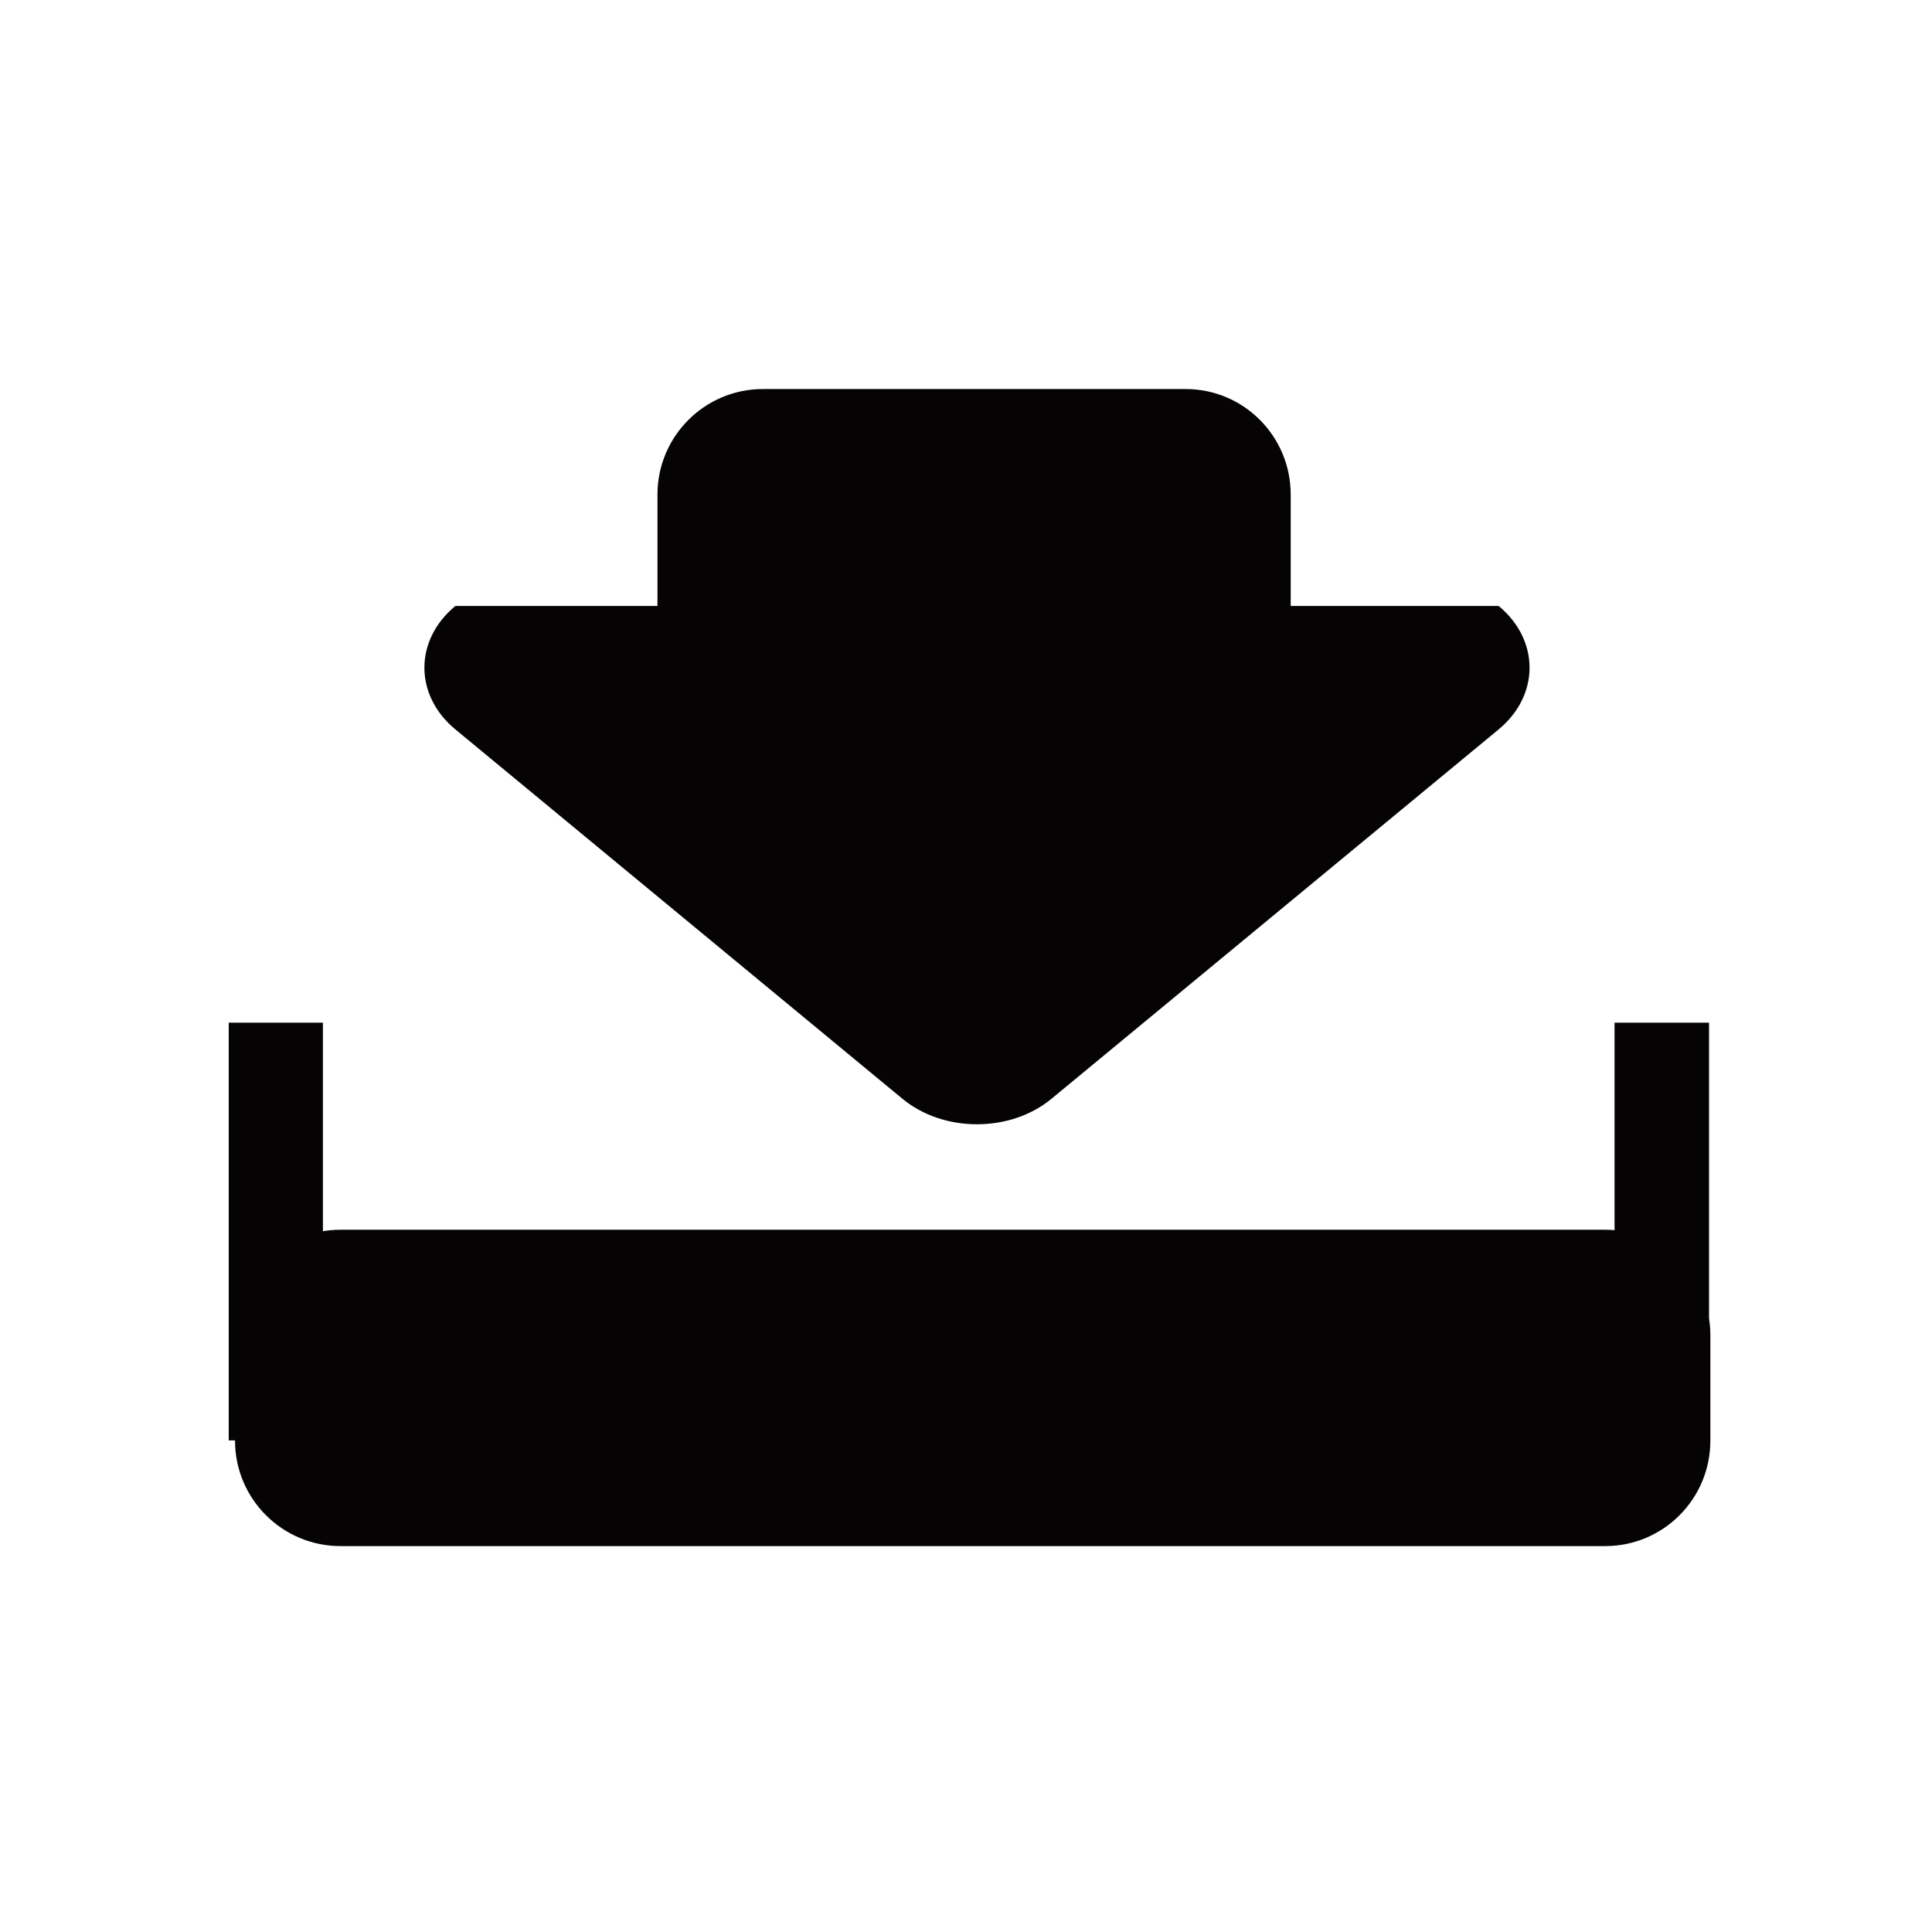
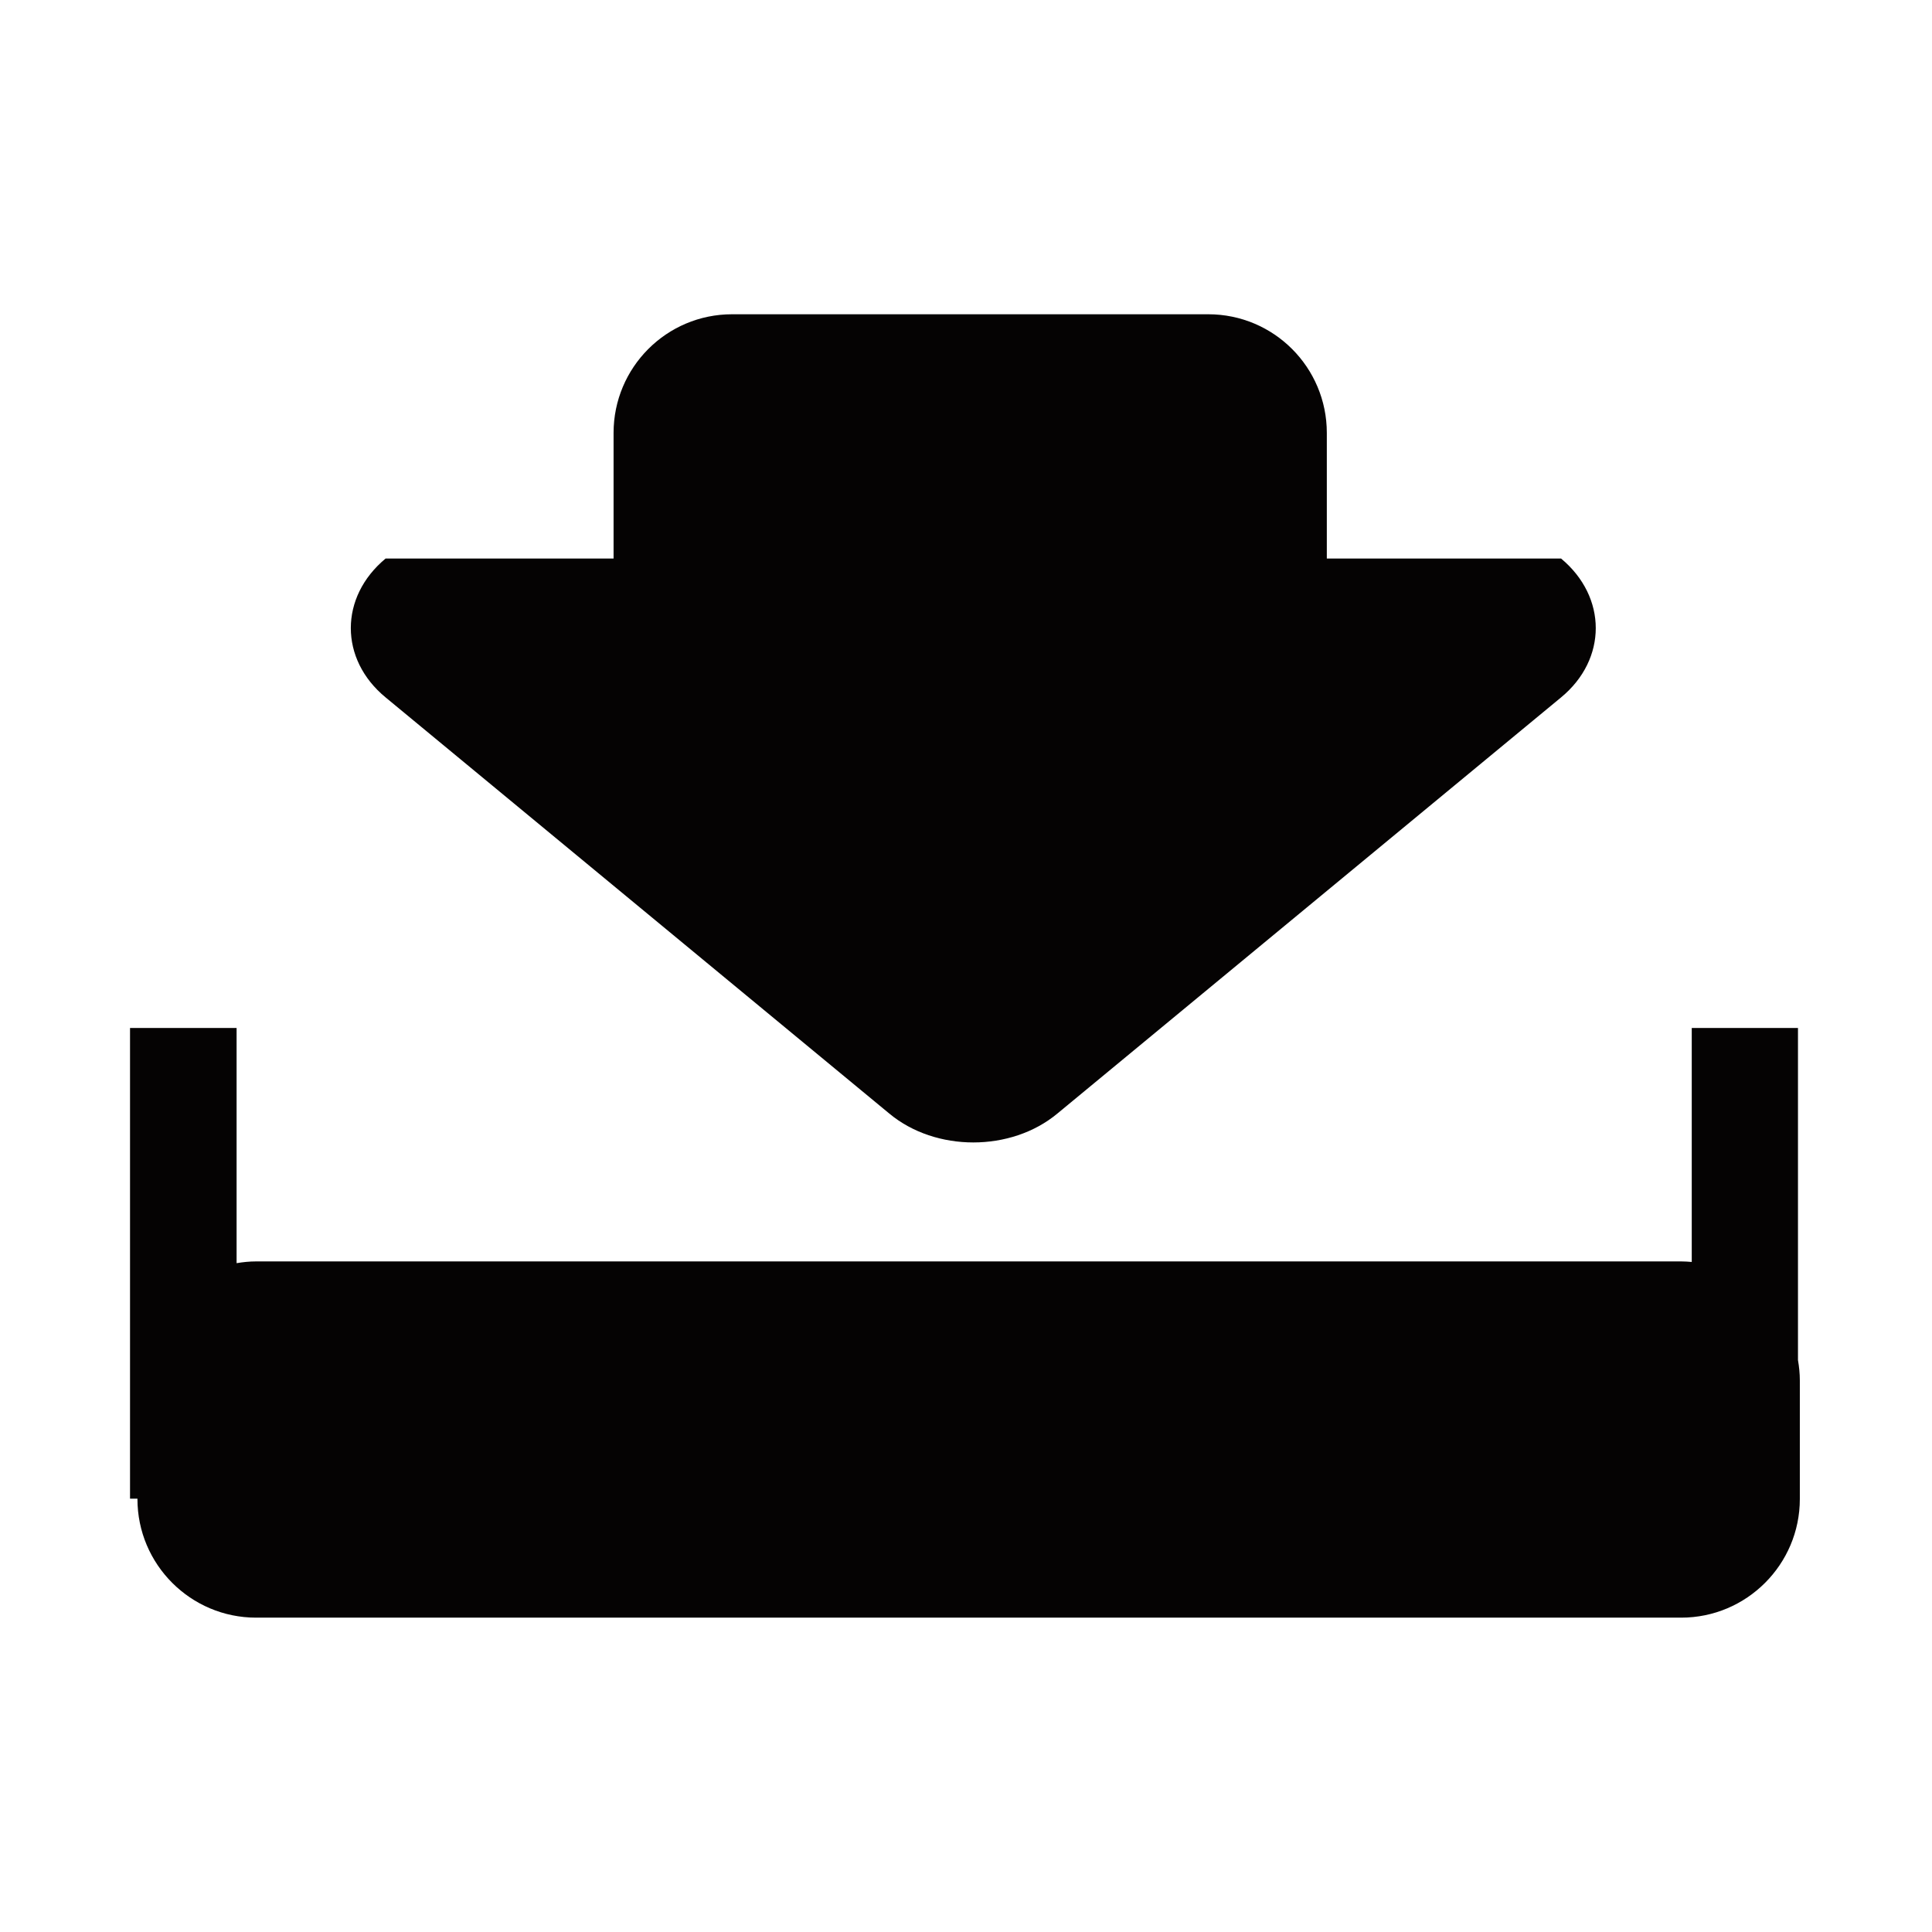
<svg xmlns="http://www.w3.org/2000/svg" version="1.1" id="Layer_1" x="0px" y="0px" width="1000px" height="1000px" viewBox="0 0 1000 1000" enable-background="new 0 0 1000 1000" xml:space="preserve">
-   <path fill="#050303" d="M830.846,800.257H176.247c-30.151,0-54.602-24.45-54.602-54.603v-54.539  c0-30.152,24.451-54.603,54.602-54.603h654.599c30.099,0,54.437,24.45,54.437,54.603v54.539  C885.282,775.807,860.944,800.257,830.846,800.257L830.846,800.257z M775.71,377.528L544.271,568.706  c-21.312,17.623-55.884,17.623-77.188,0L235.688,377.528c-21.355-17.634-21.355-46.236,0-63.87H775.71  C797.023,331.292,797.023,359.894,775.71,377.528L775.71,377.528z M613.678,375.827H394.85c-30.09,0-54.542-24.461-54.542-54.603  v-65.254c0-30.151,24.452-54.602,54.542-54.602h218.828c30.088,0,54.385,24.451,54.385,54.602v65.254  C668.062,351.366,643.766,375.827,613.678,375.827L613.678,375.827z M118.395,745.554V529.339h48.738v216.215H118.395  L118.395,745.554z M835.694,745.554V529.339h48.9v216.215H835.694L835.694,745.554z" />
+   <g>
+     <path fill="#050303" d="M199.586,360.973l260.724,215.41c23.946,19.927,63.015,19.927,86.969,0l260.73-215.41   c23.939-19.749,23.939-51.947,0-71.874H686.76v-65.032c0-33.821-27.369-61.403-61.393-61.403H378.922   c-33.968,0-61.338,27.582-61.338,61.403v65.032H199.586C175.578,309.026,175.578,341.225,199.586,360.973z" />
+     <path fill="#050303" d="M930.63,703.983V532.084h-54.985v121.105c-1.798-0.158-3.608-0.281-5.461-0.281H132.542   c-3.443,0-6.798,0.356-10.083,0.904V532.084H67.301v243.623h3.841v0.178c0,33.859,27.548,61.407,61.4,61.407h737.642   c33.859,0,61.406-27.548,61.406-61.407v-61.393C931.59,710.898,931.22,707.399,930.63,703.983z" />
+   </g>
</svg>
